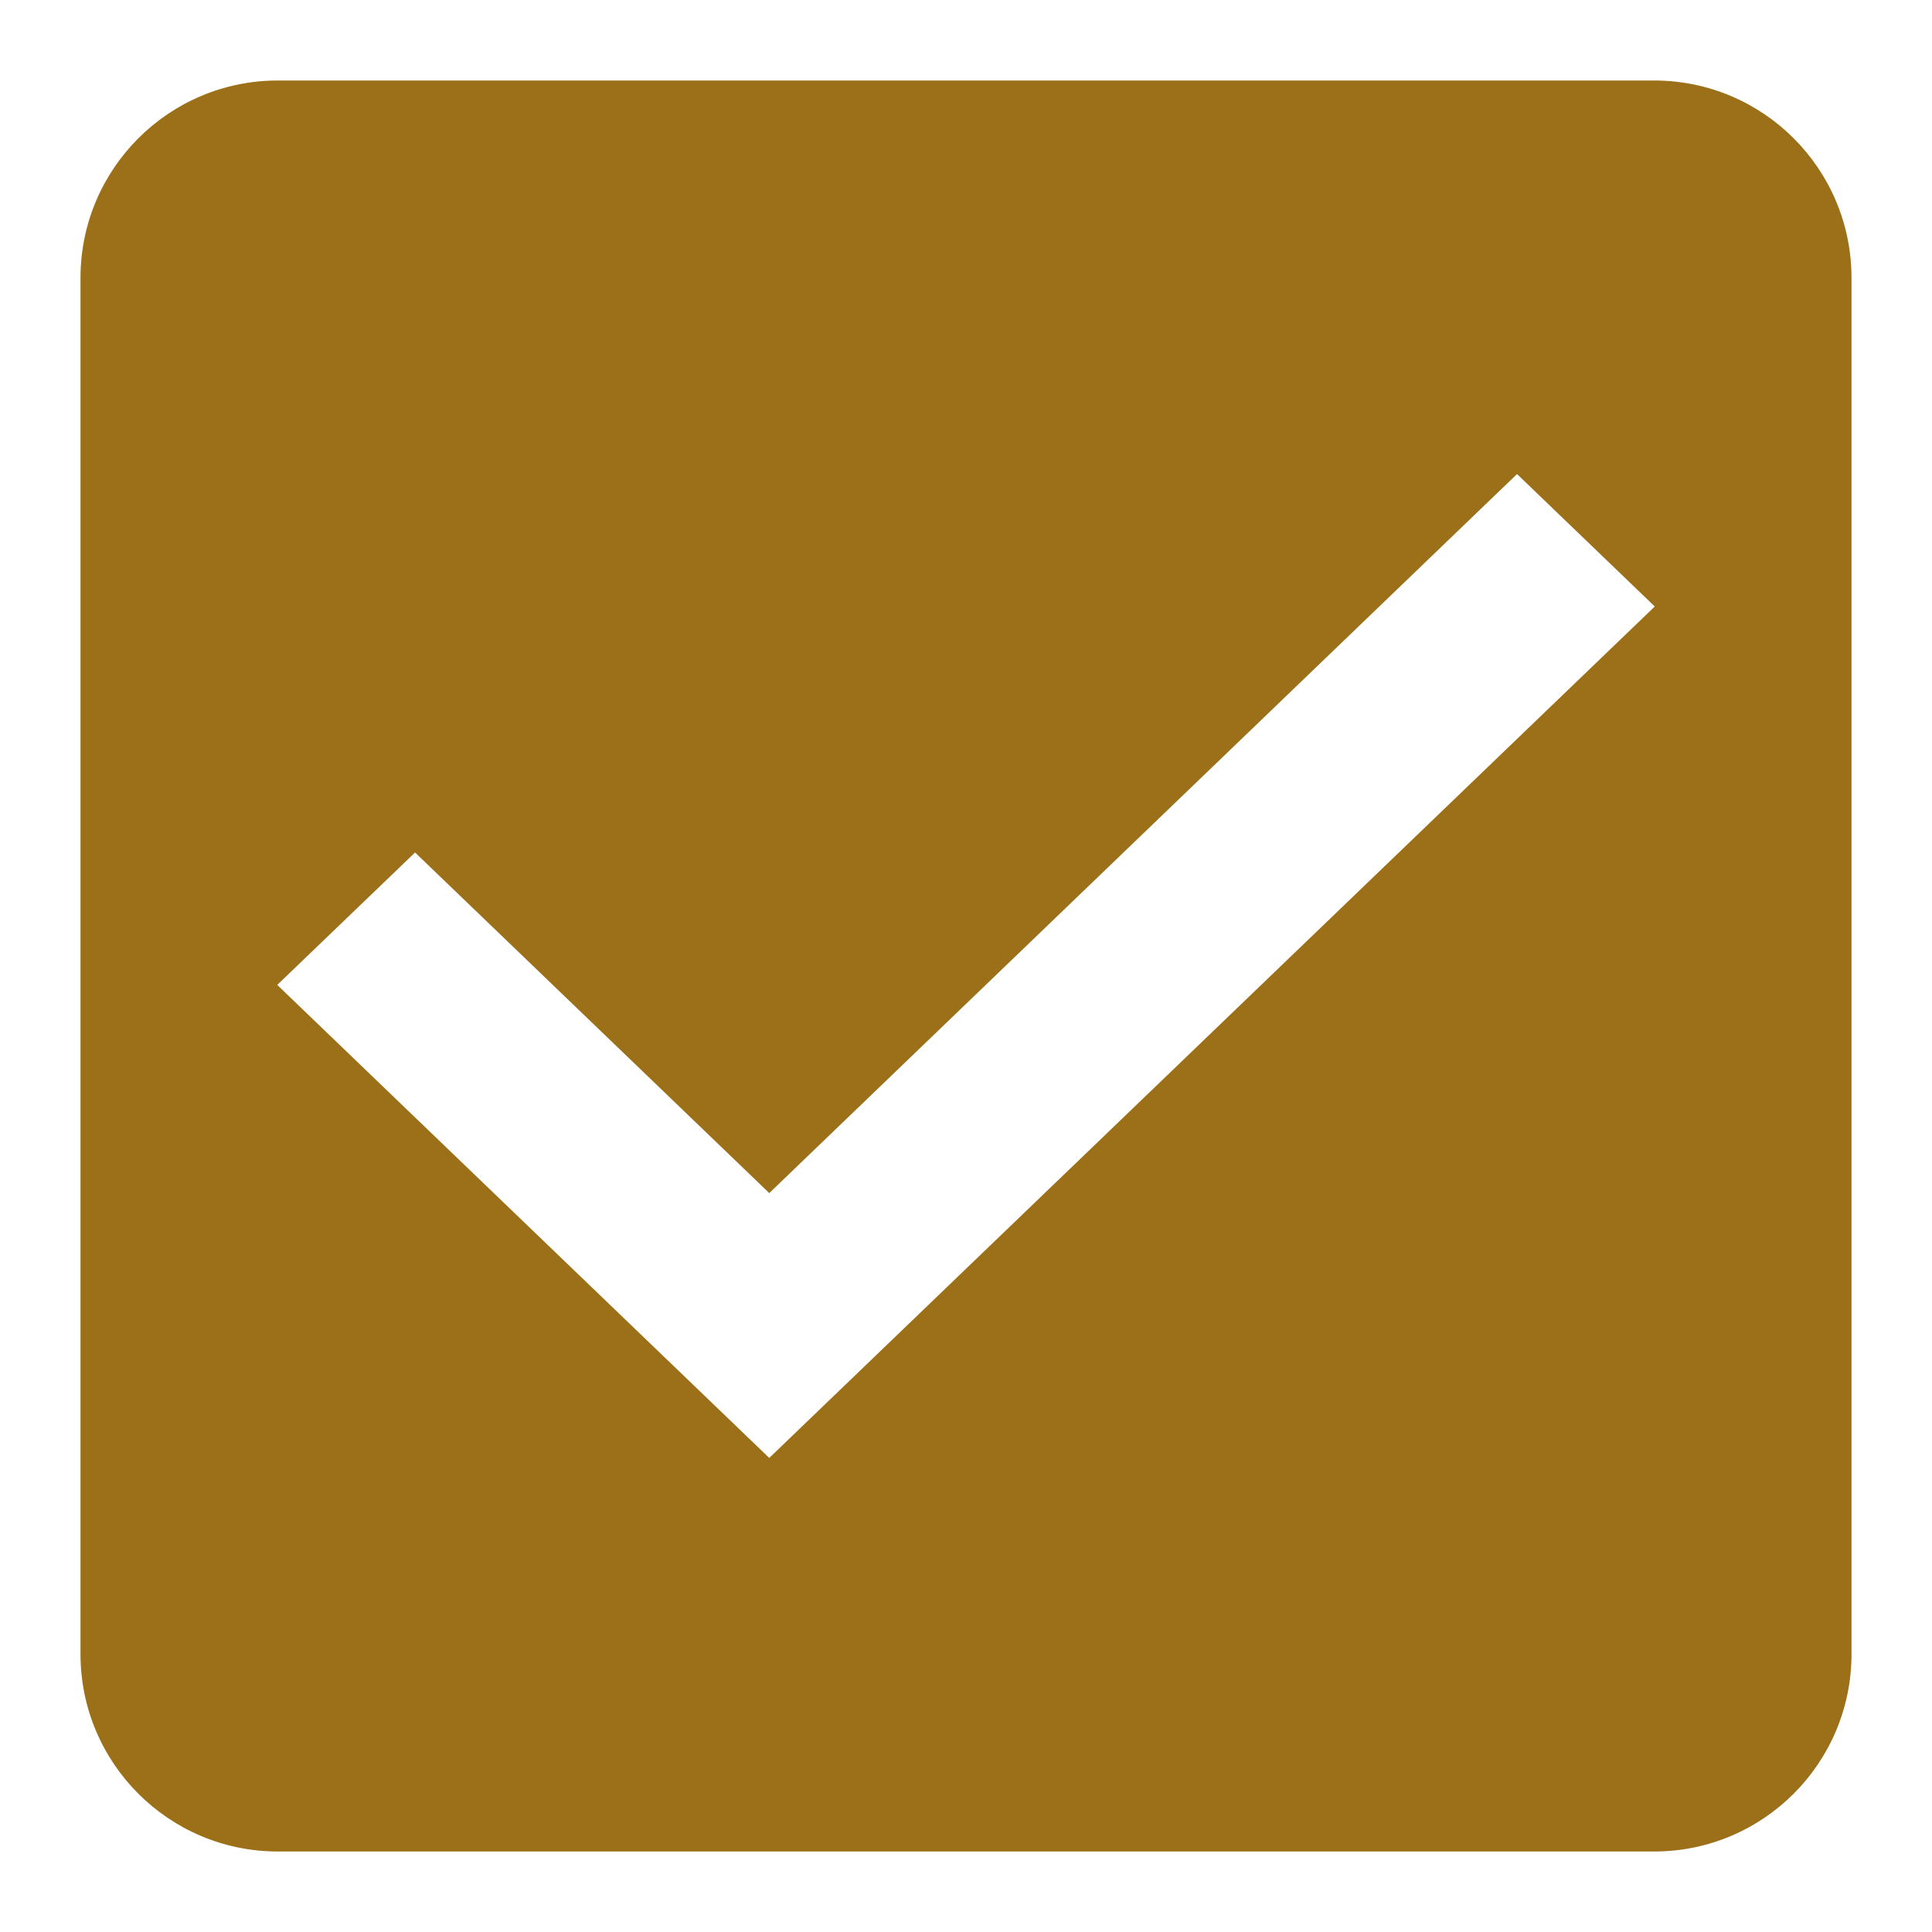
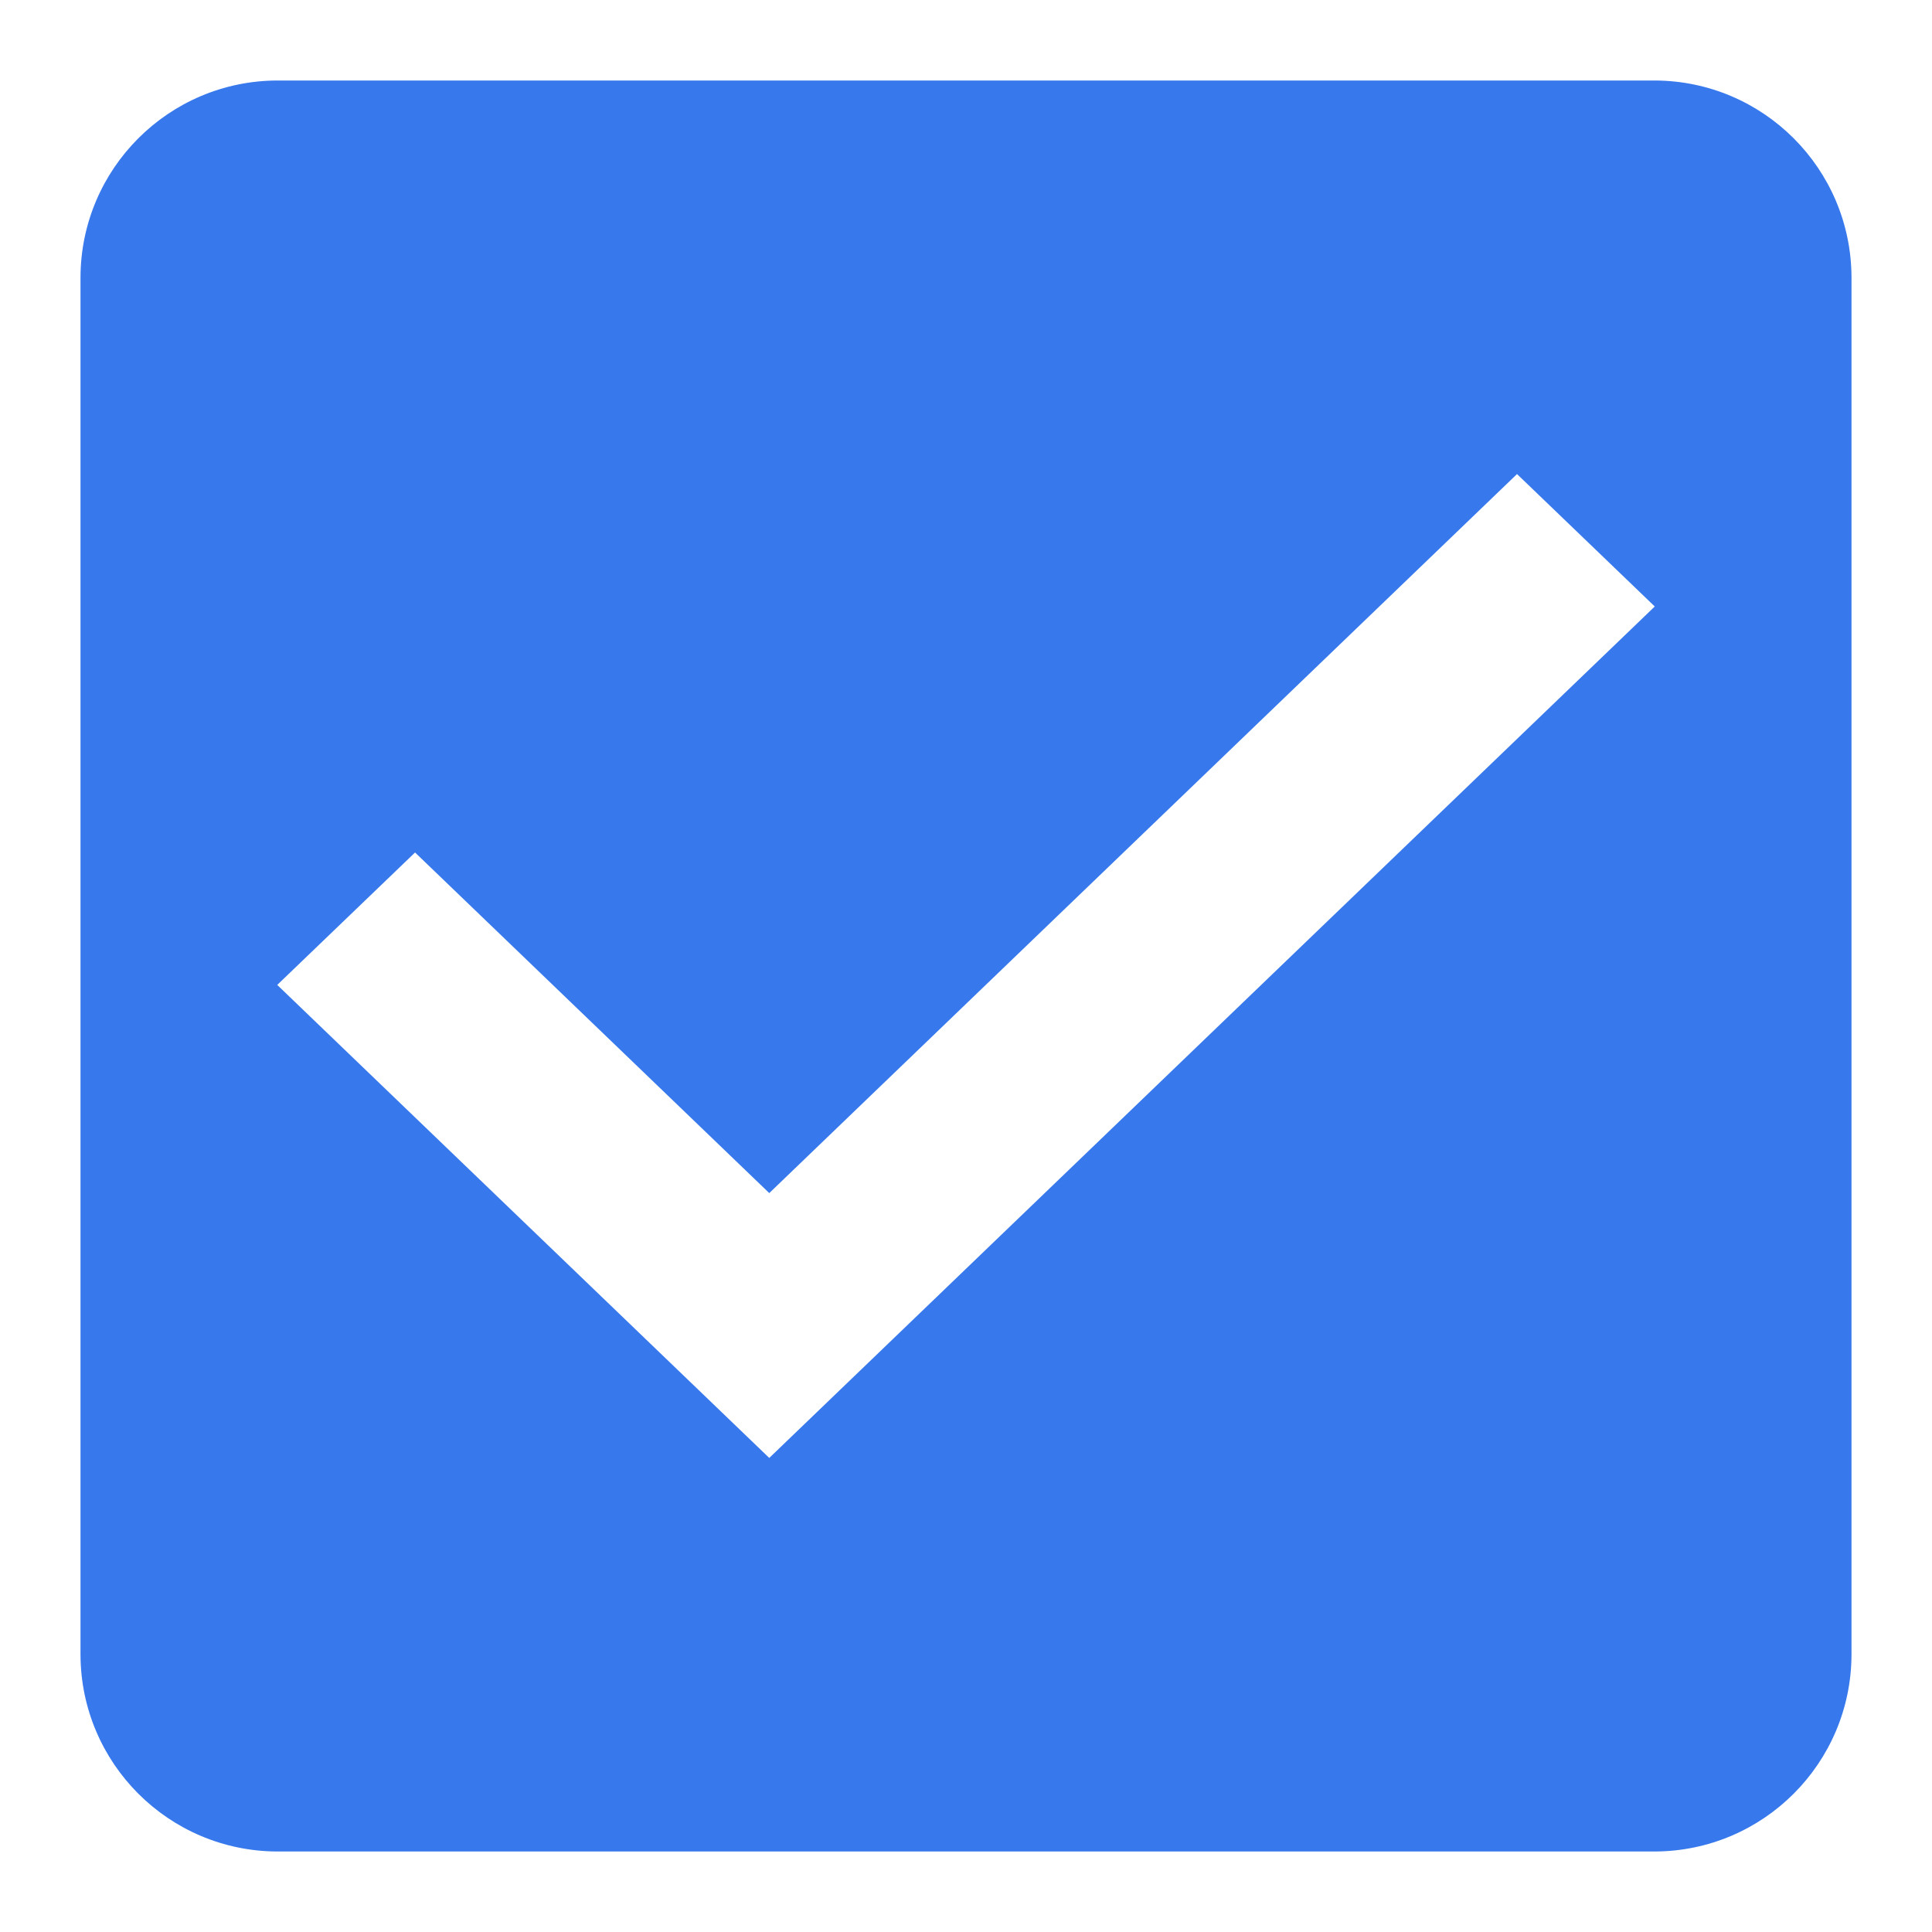
<svg xmlns="http://www.w3.org/2000/svg" width="24" height="24" viewBox="0 0 24 24">
  <defs>
    <style type="text/css">
-             .cls-1{fill:#9c7019;fill-rule:evenodd}.cls-2{fill:none}
+             .cls-1{fill:#3779ed;fill-rule:evenodd}.cls-2{fill:none}
        </style>
  </defs>
  <g id="check_active" transform="translate(-290 -244)">
    <g id="Group_8199" data-name="Group 8199" transform="translate(291 245)">
      <path id="check_on_light" d="M22.556 3H5.444A2.452 2.452 0 0 0 3 5.444v17.112A2.452 2.452 0 0 0 5.444 25h17.112A2.452 2.452 0 0 0 25 22.556V5.444A2.452 2.452 0 0 0 22.556 3zm-11 17.111l-6.112-5.876 1.712-1.645 4.4 4.231 9.289-8.932 1.711 1.645-11 10.577z" class="cls-1" transform="translate(-3 -3)" />
    </g>
    <path id="Rectangle_4538" d="M0 0h24v24H0z" class="cls-2" data-name="Rectangle 4538" transform="translate(290 244)" />
  </g>
</svg>
